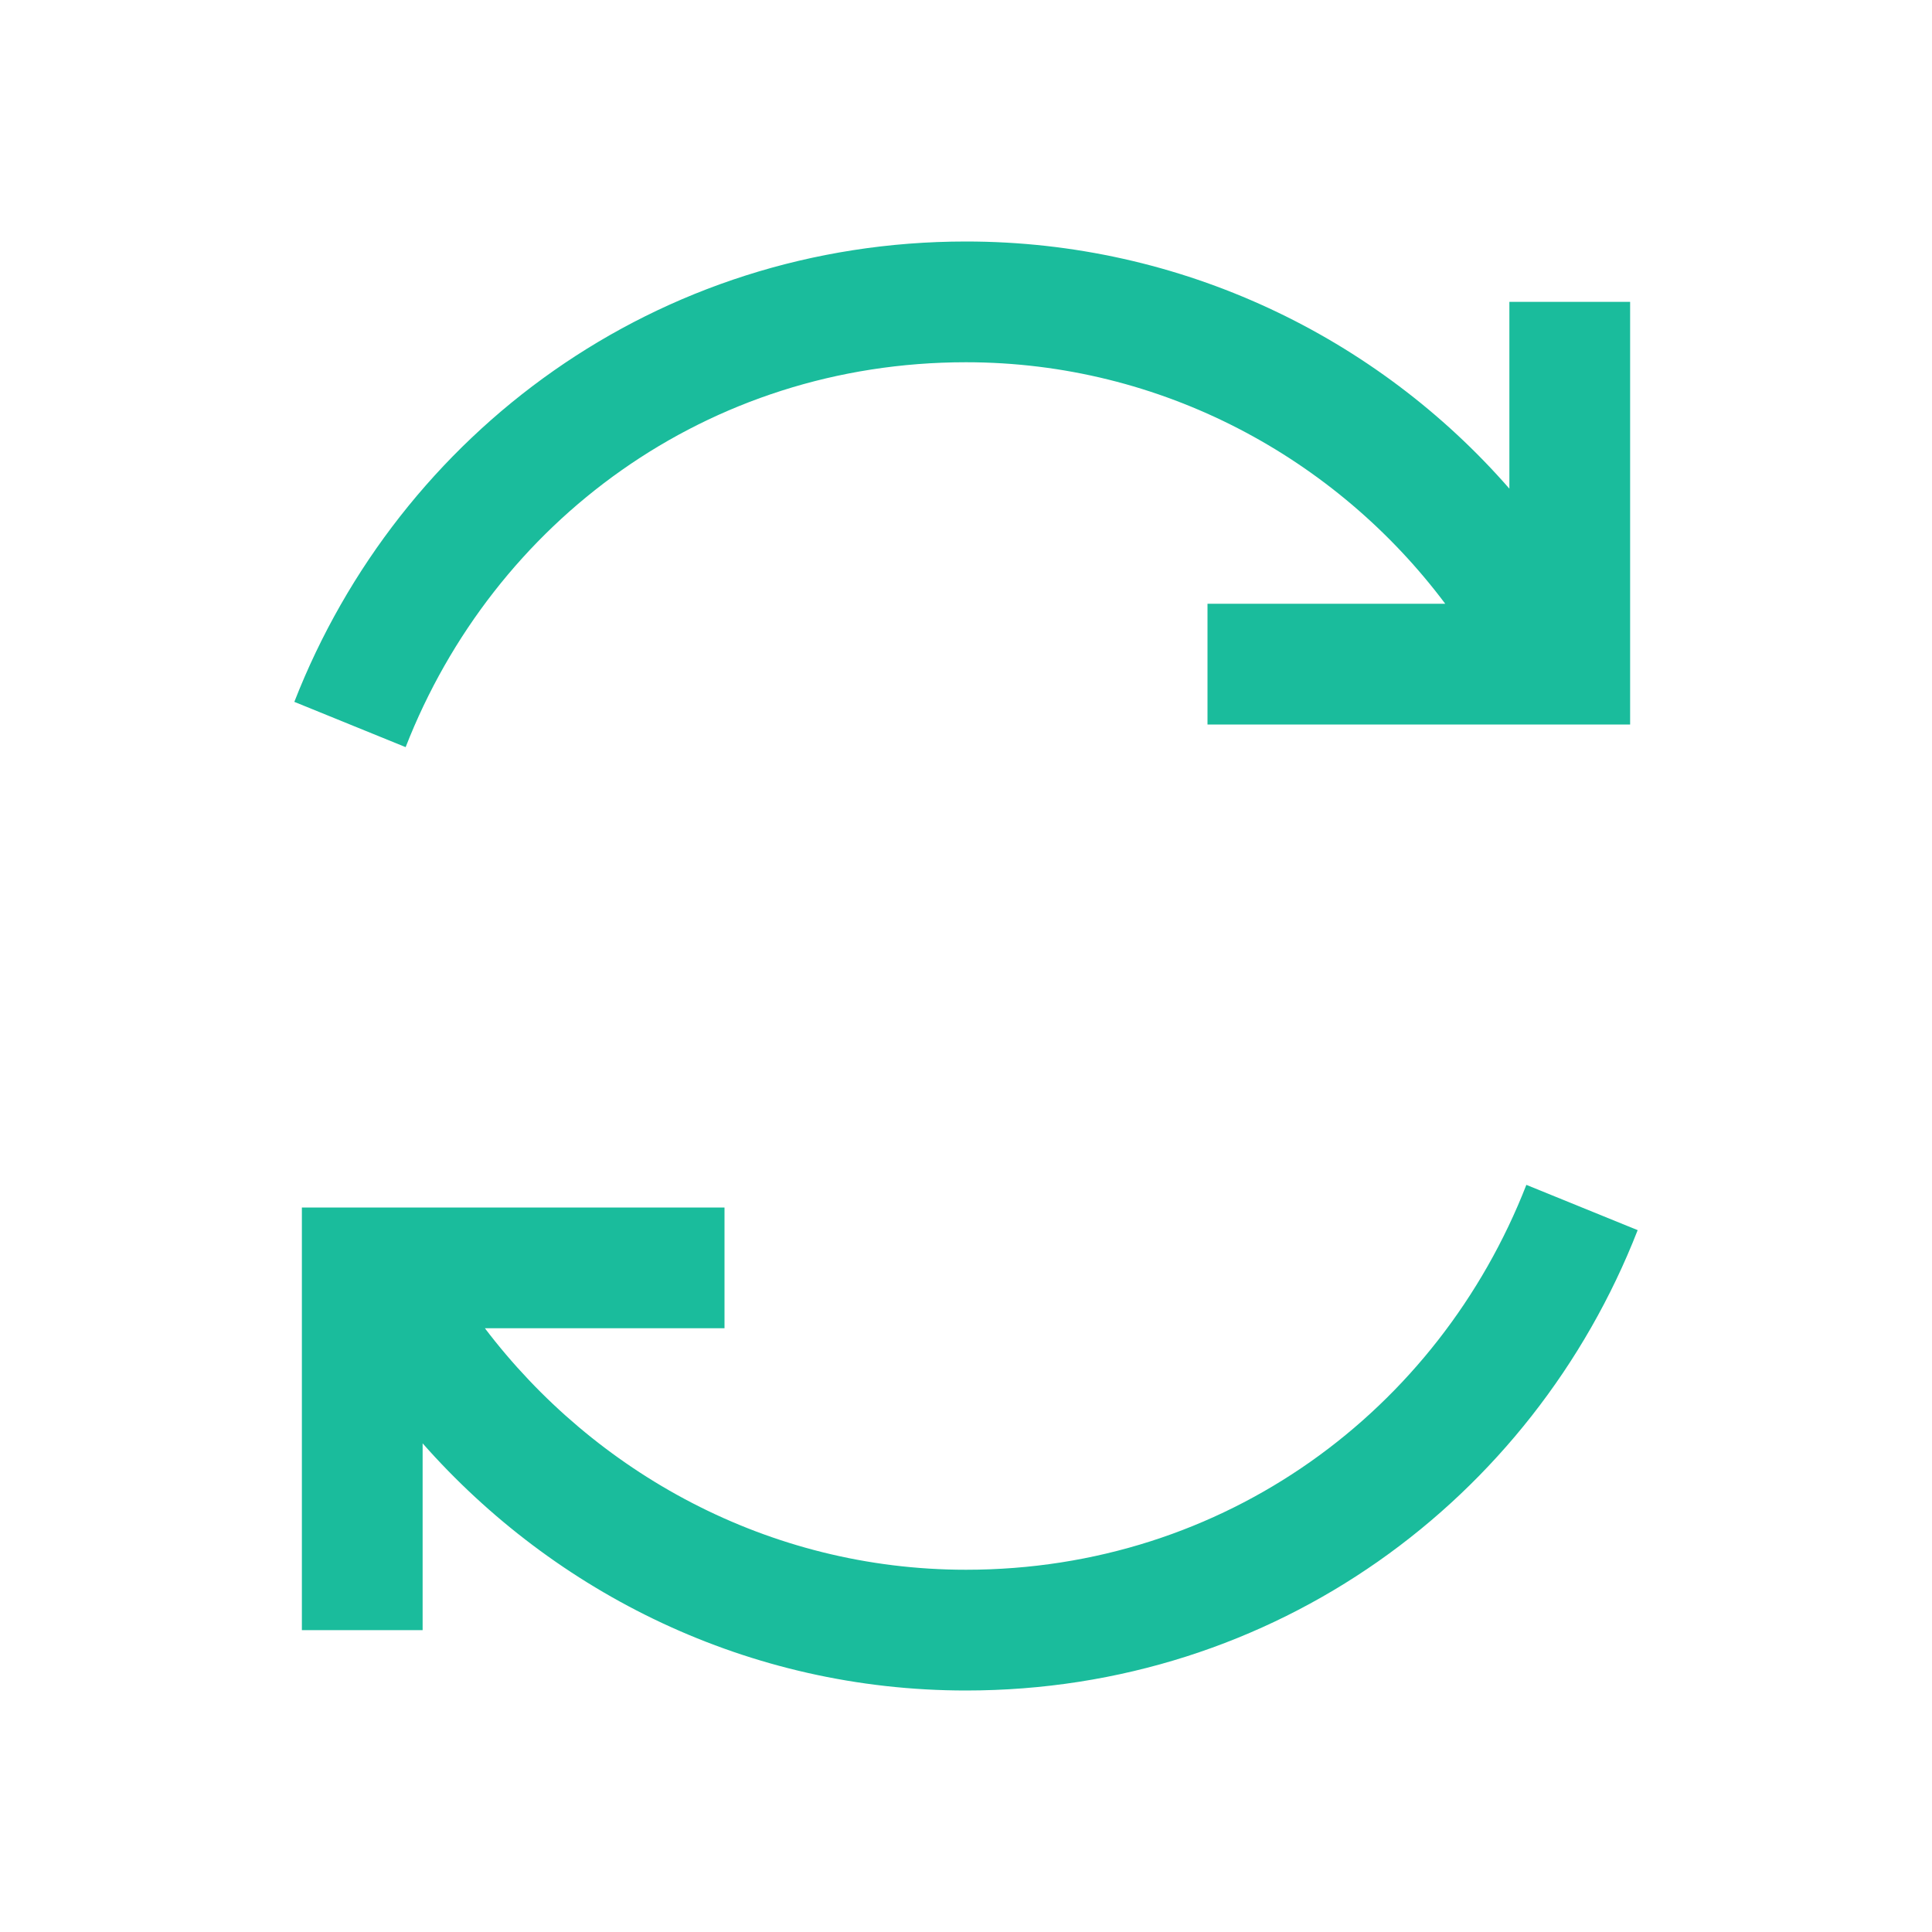
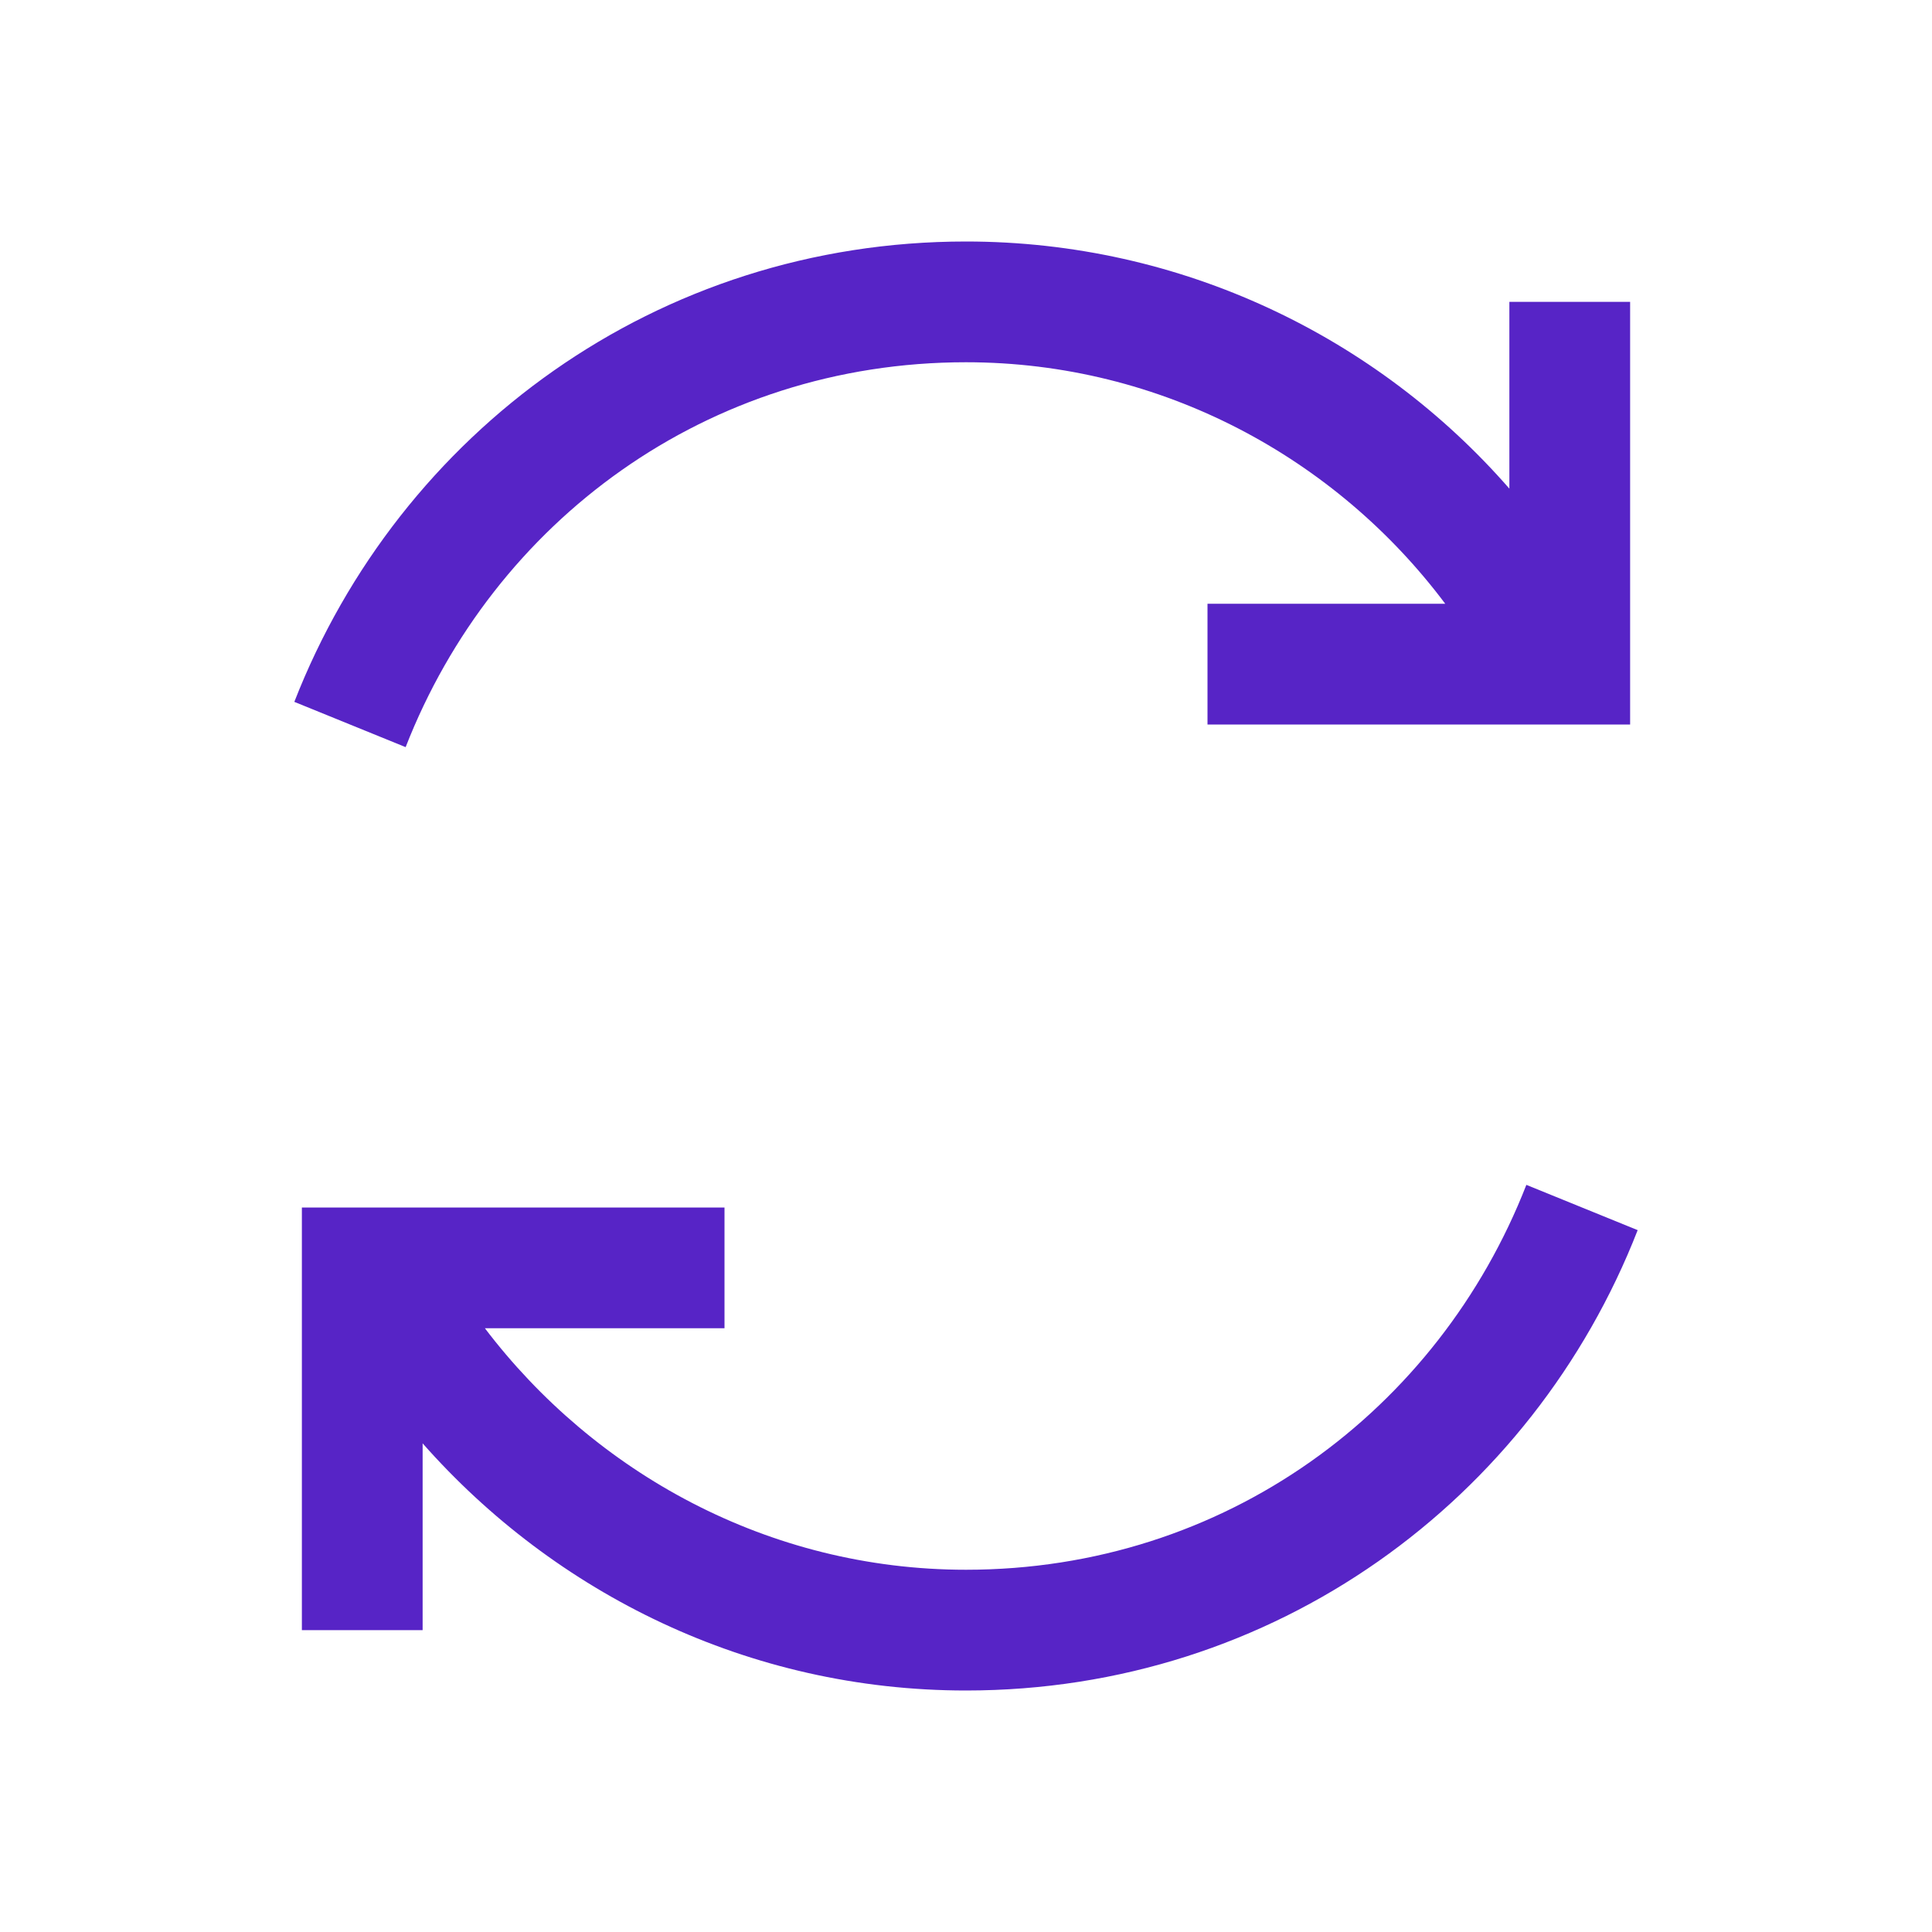
<svg xmlns="http://www.w3.org/2000/svg" version="1.1" viewBox="0 0 192 192" width="96px" height="96px">
  <g fill="none" fill-rule="nonzero" stroke="none" stroke-width="1" stroke-linecap="butt" stroke-linejoin="miter" stroke-miterlimit="10" stroke-dasharray="" stroke-dashoffset="0" font-family="none" font-weight="none" font-size="none" text-anchor="none" style="mix-blend-mode: normal">
    <path d="M0,192v-192h192v192z" fill="none" />
-     <g fill="#1abc9c">
+     <g fill="#5724c6">
      <g id="surface1">
        <path d="M96,24c-30.68,0 -56.297,18.961 -66.75,45.75l11.062,4.5c8.742,-22.406 29.953,-38.25 55.688,-38.25c19.453,0 36.797,9.539 47.625,24h-23.625v12h42v-42h-12v18.562c-13.148,-15.07 -32.578,-24.562 -54,-24.562zM151.688,117.75c-8.742,22.406 -29.953,38.25 -55.688,38.25c-19.664,0 -36.938,-9.68 -47.812,-24h23.812v-12h-42v42h12v-18.562c13.125,14.883 32.367,24.562 54,24.562c30.68,0 56.297,-18.961 66.75,-45.75z" />
      </g>
    </g>
  </g>
</svg>
